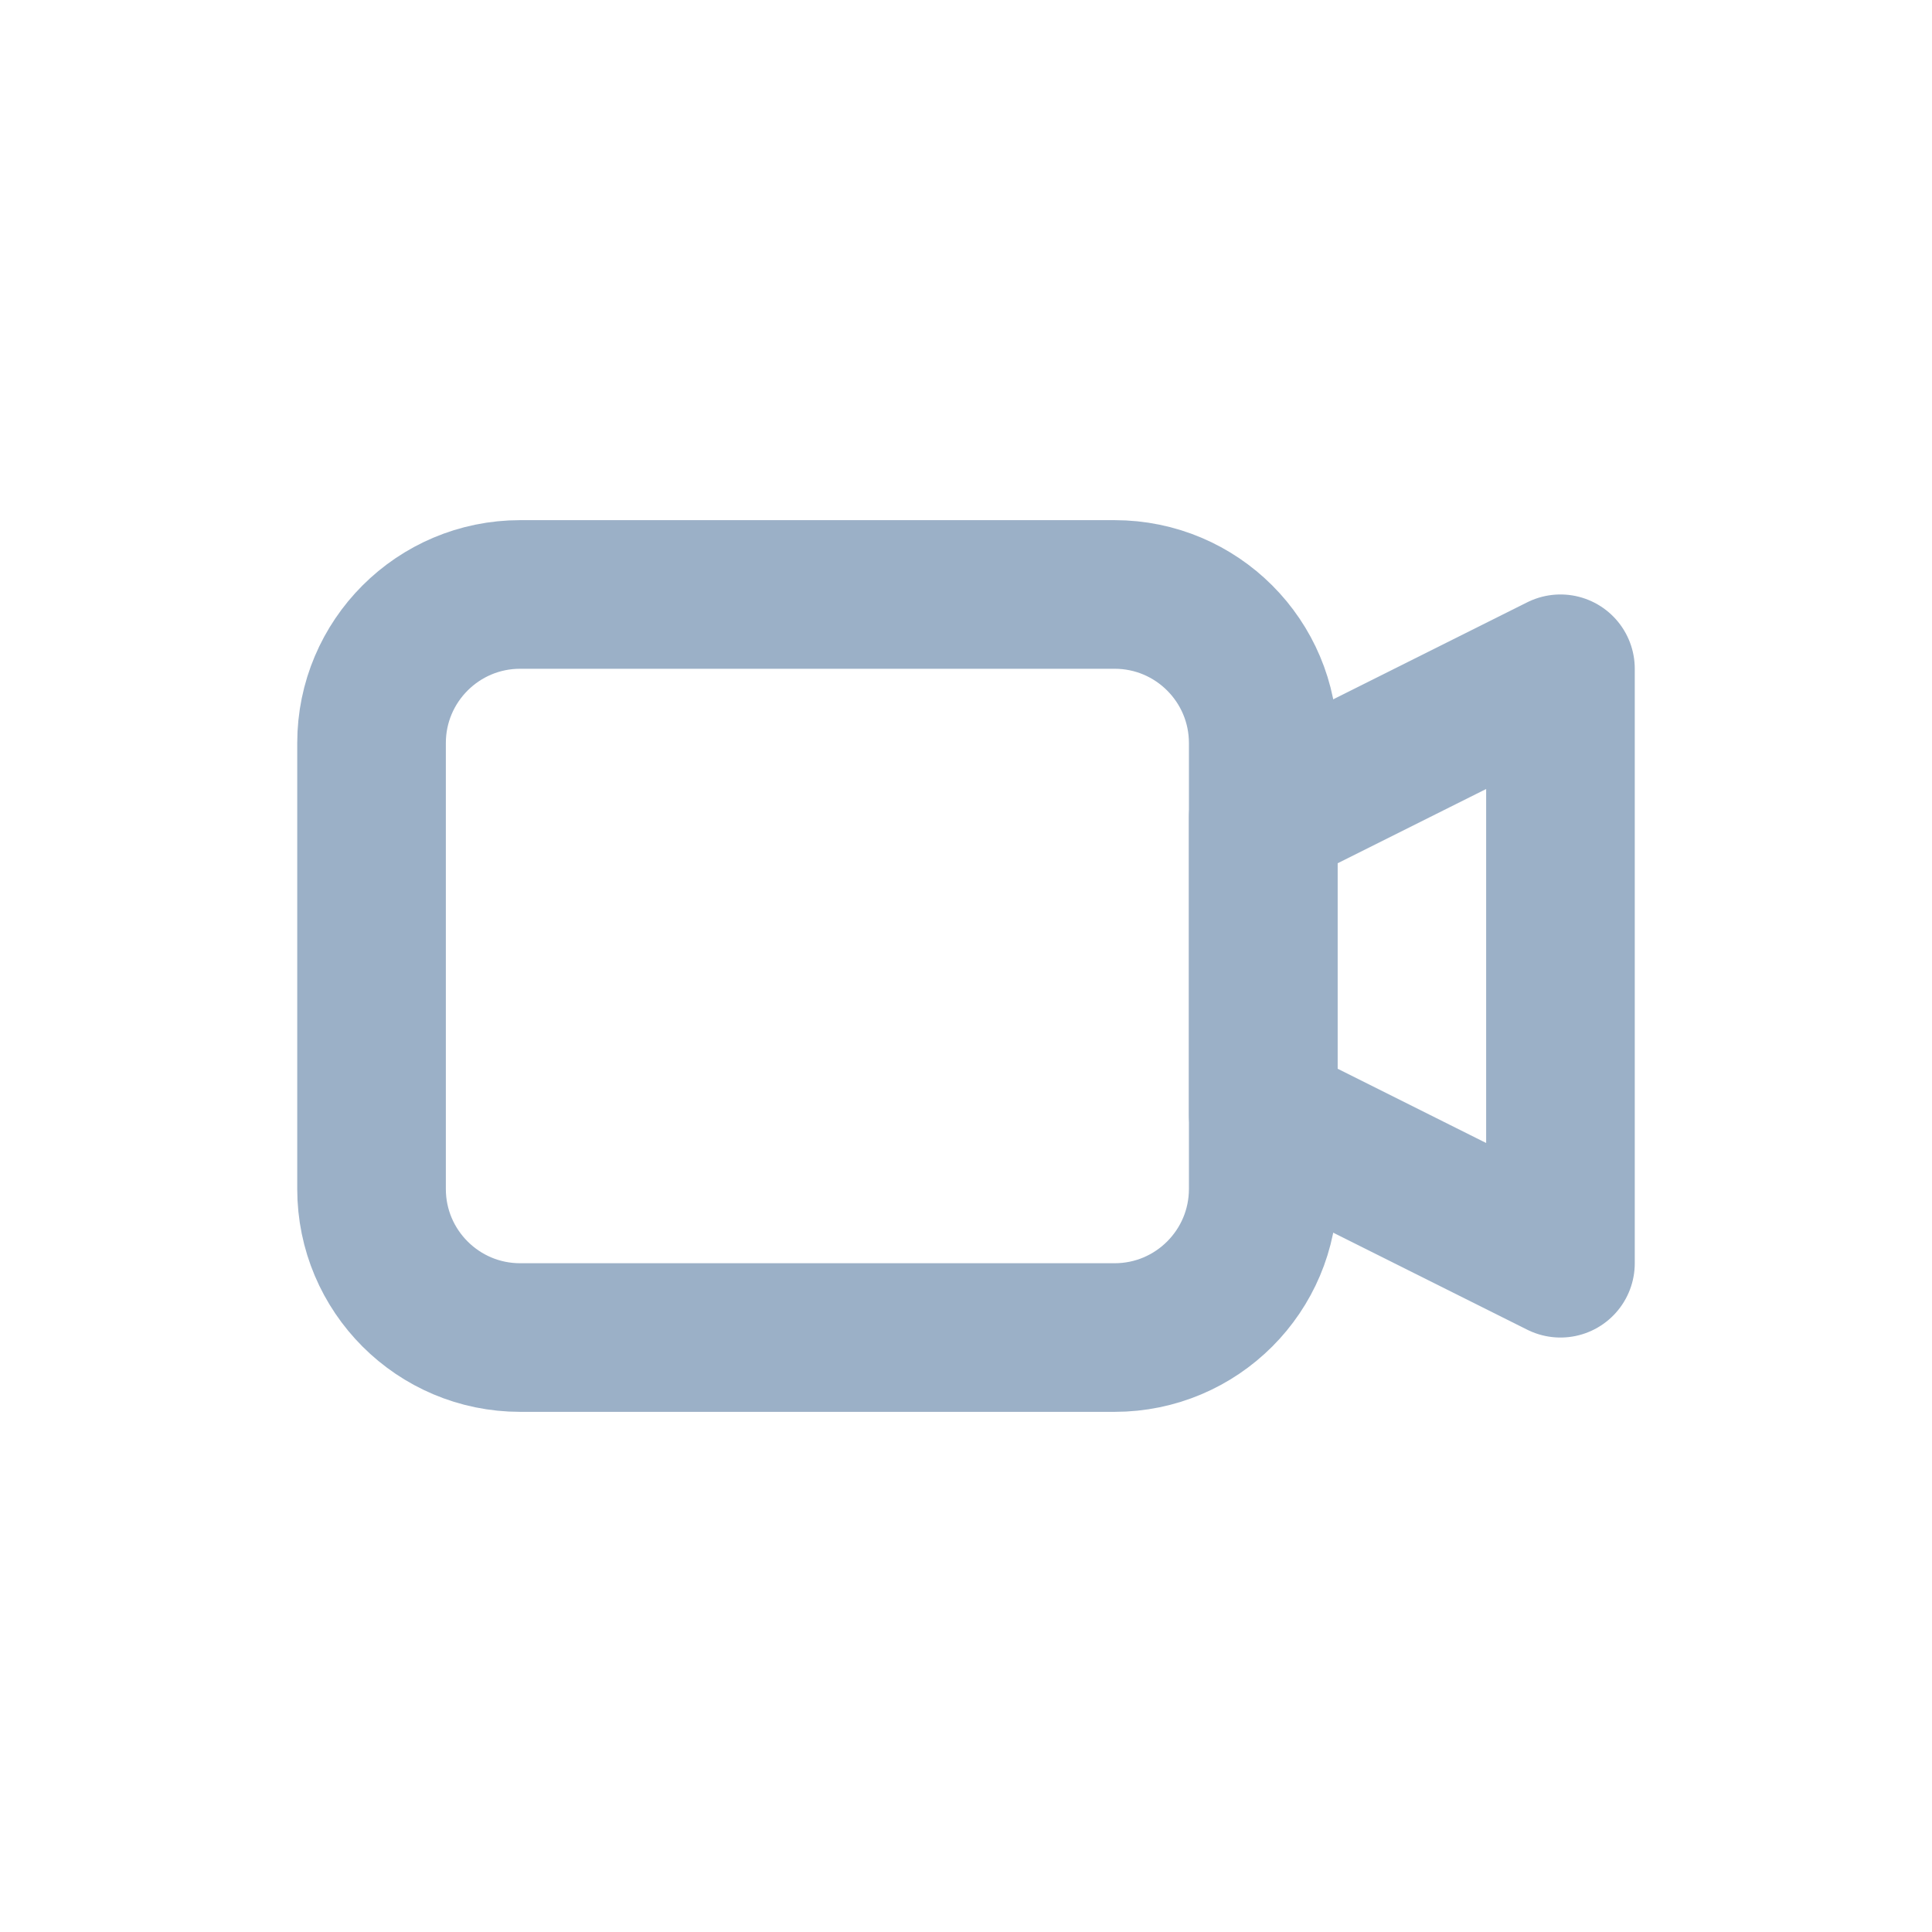
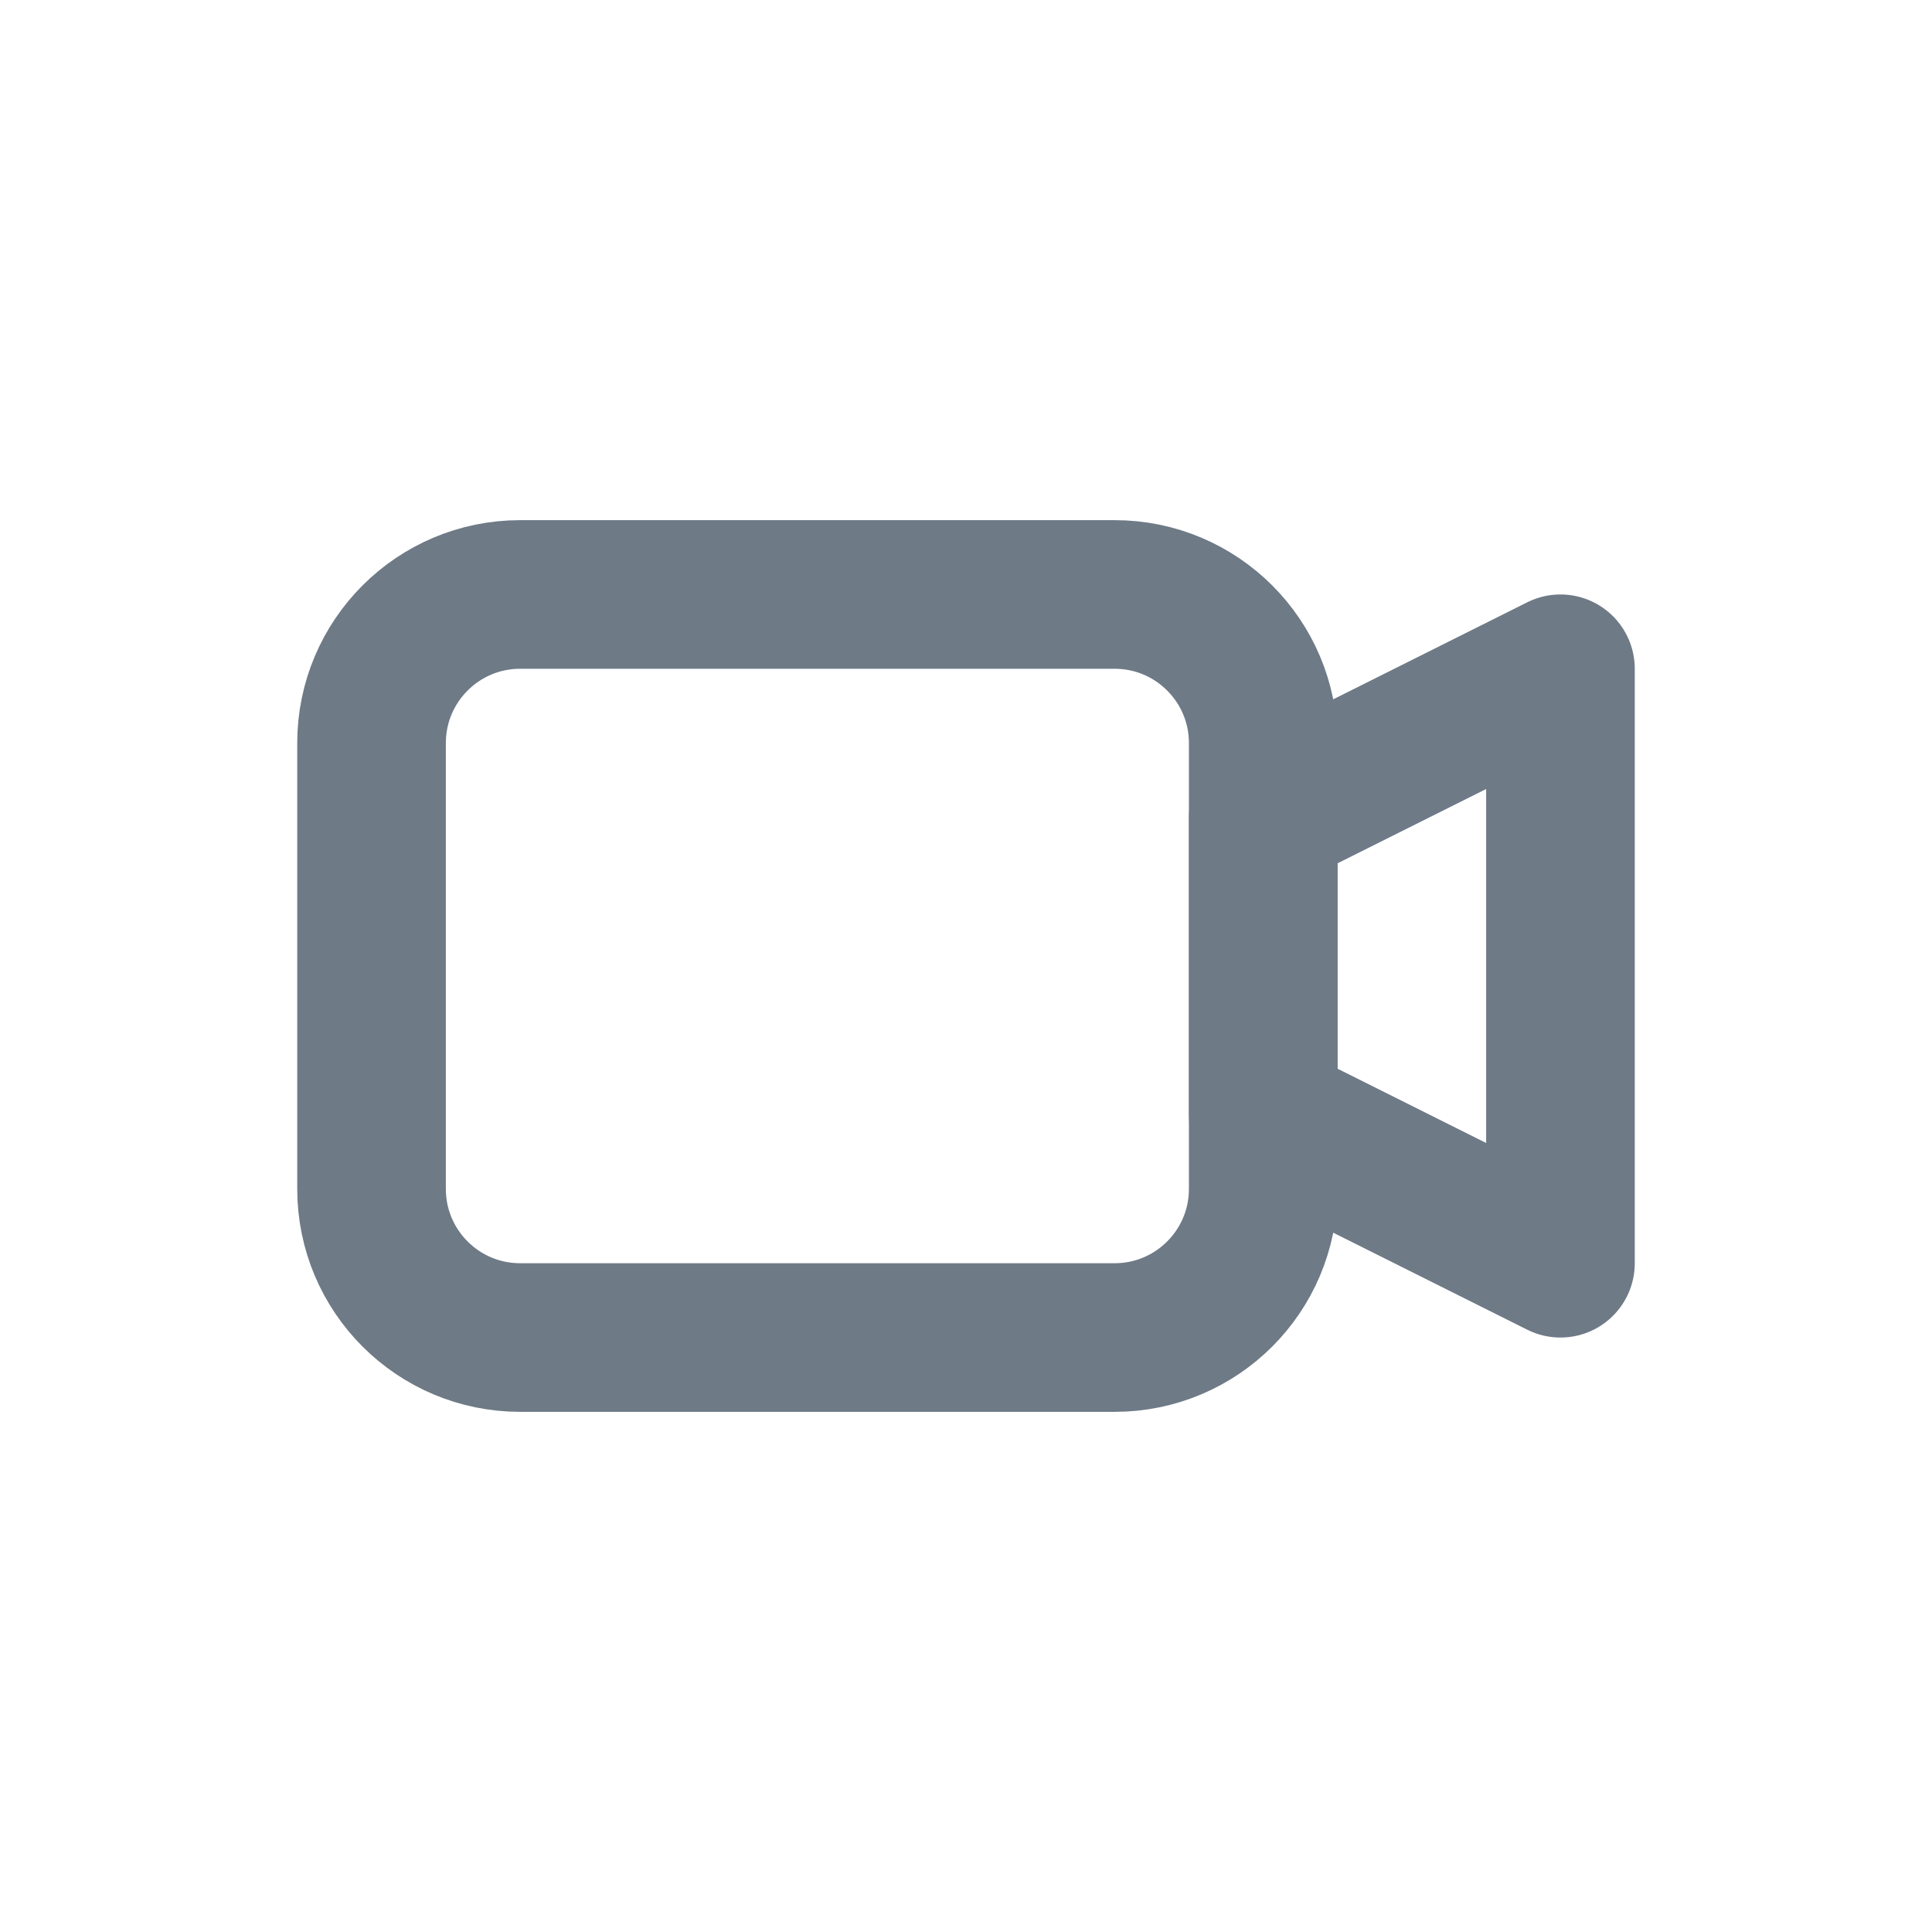
<svg xmlns="http://www.w3.org/2000/svg" width="24" height="24" viewBox="-1 -1 26 26" fill="none">
-   <rect x="4" y="7" width="12" height="10" rx="2" stroke="#9bb0c7" stroke-width="2" />
-   <path d="M16 10l4-2v8l-4-2v-4z" stroke="#9bb0c7" stroke-width="2" stroke-linejoin="round" stroke-linecap="round" />
+   <rect x="4" y="7" width="12" height="10" rx="2" stroke="#6e7a86" stroke-width="2" />
+   <path d="M16 10l4-2v8l-4-2v-4z" stroke="#6e7a86" stroke-width="2" stroke-linejoin="round" stroke-linecap="round" />
</svg>
